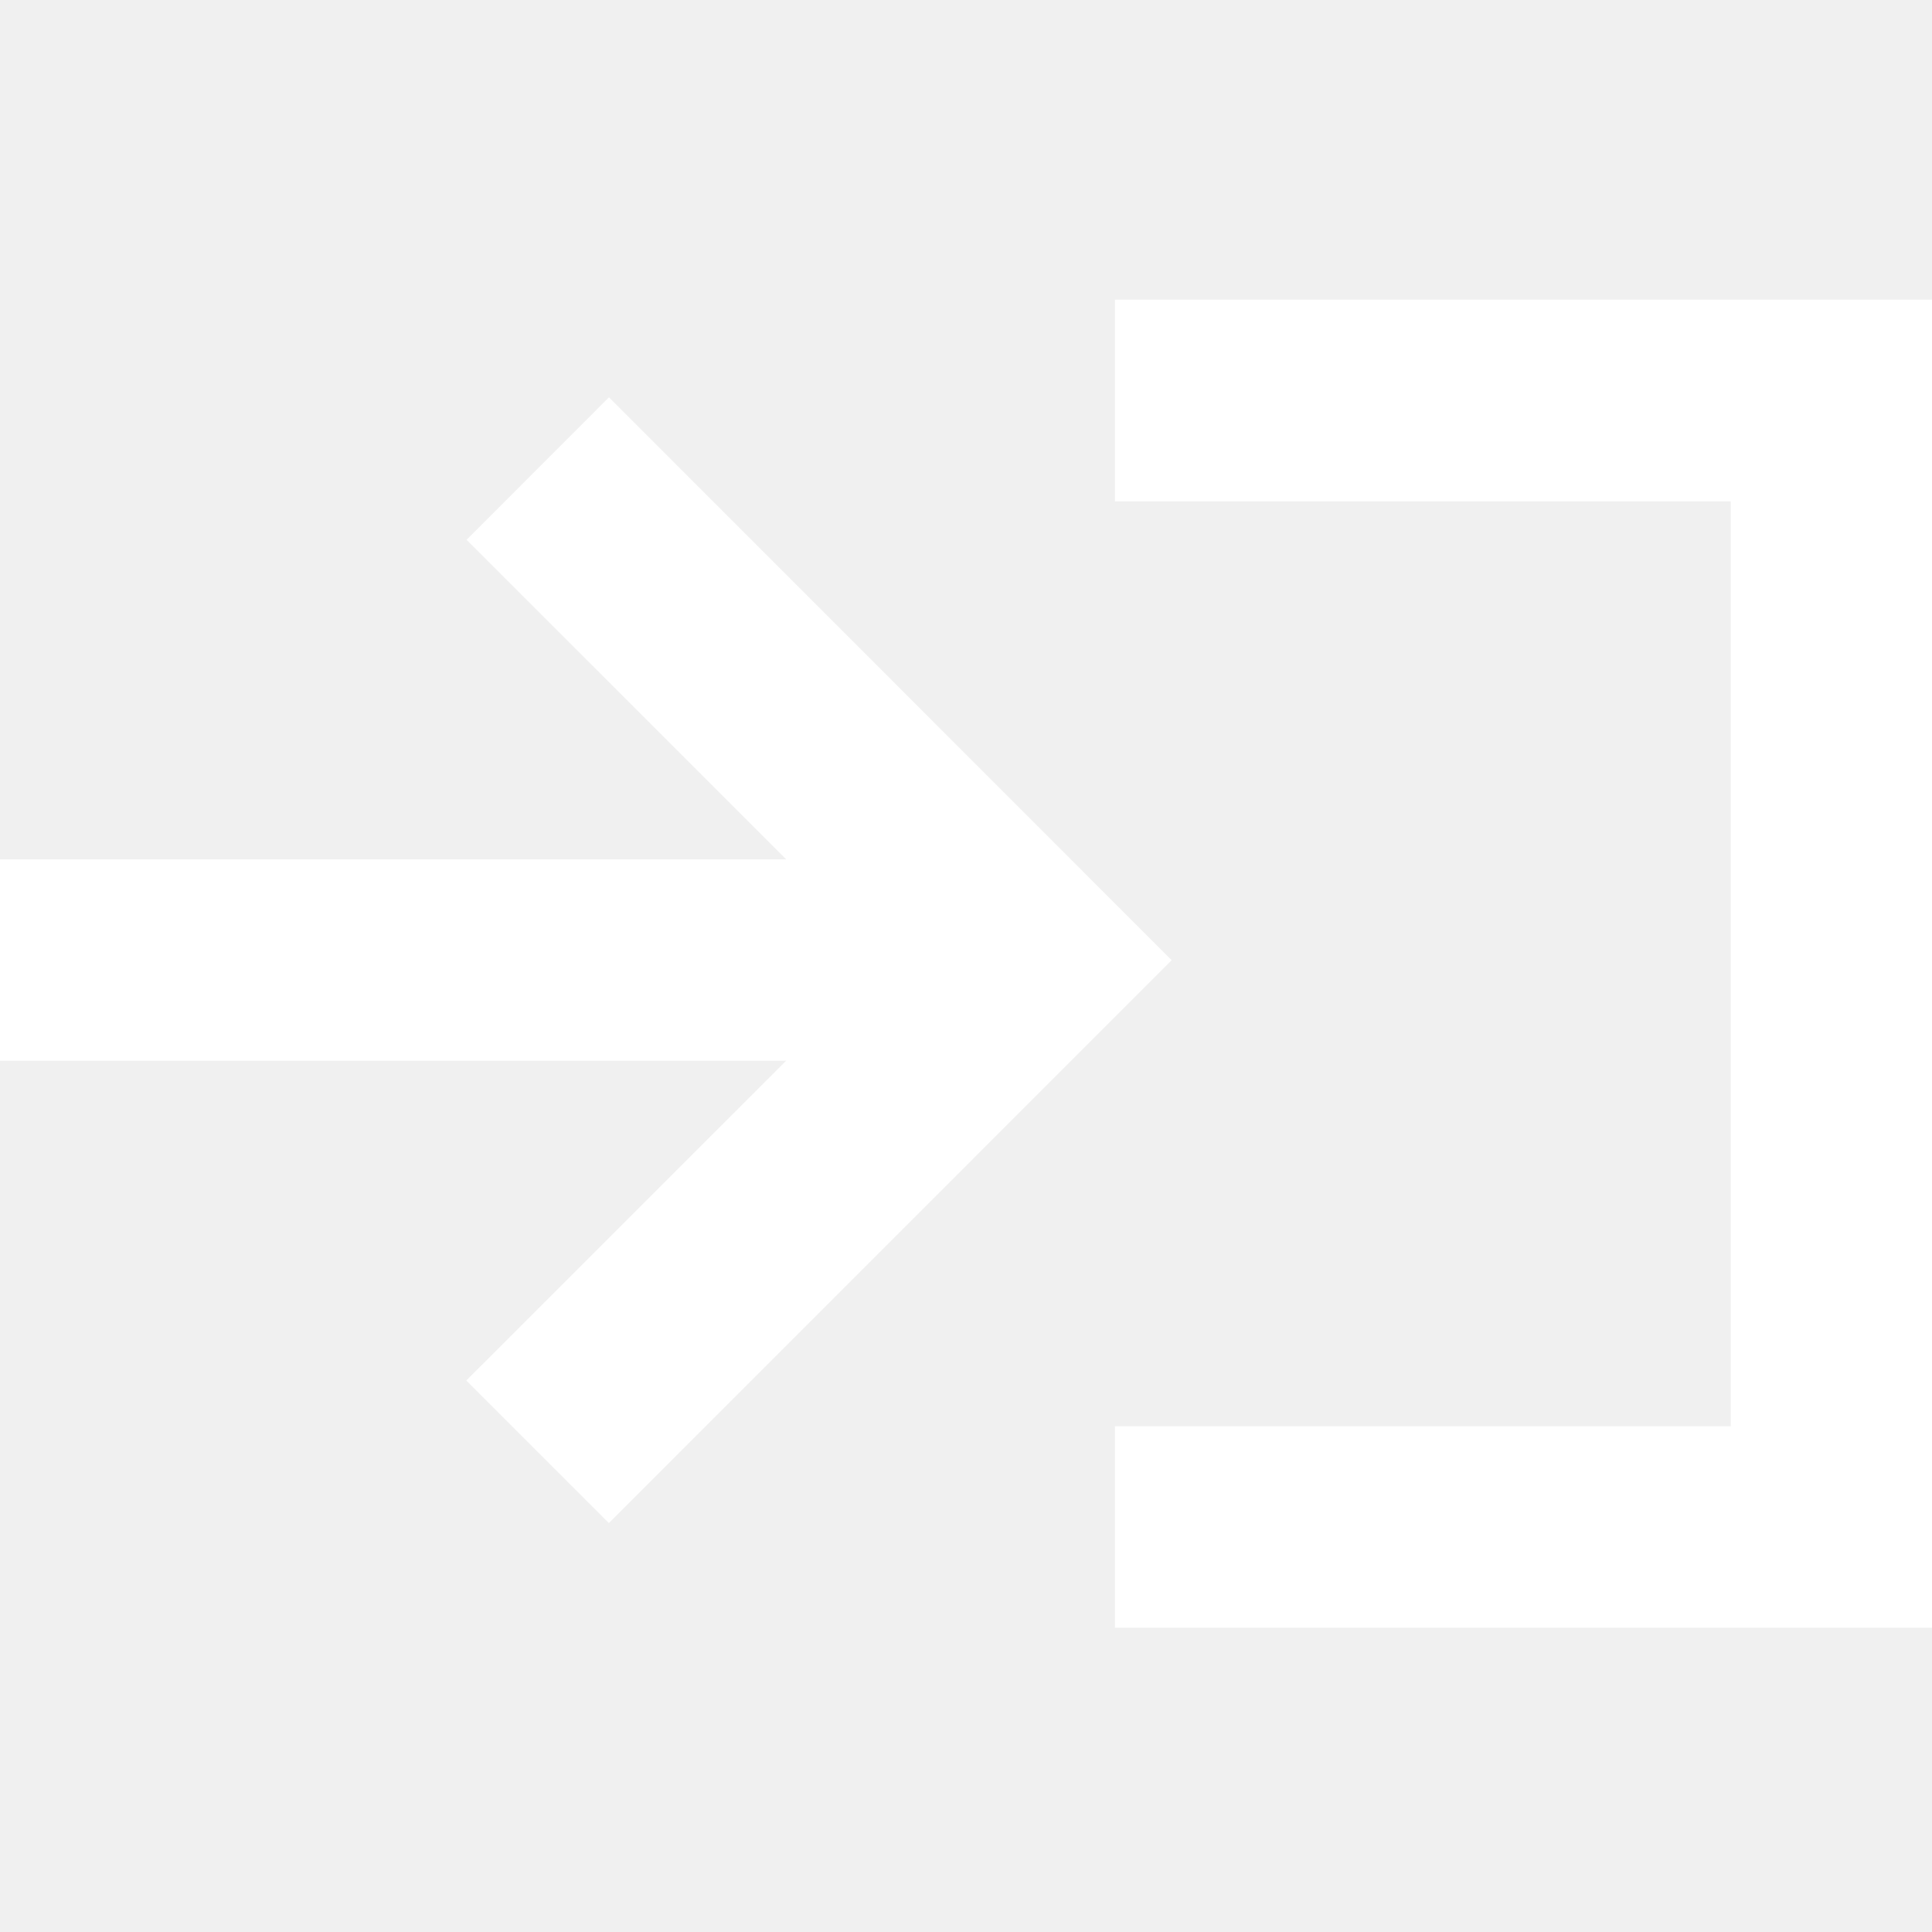
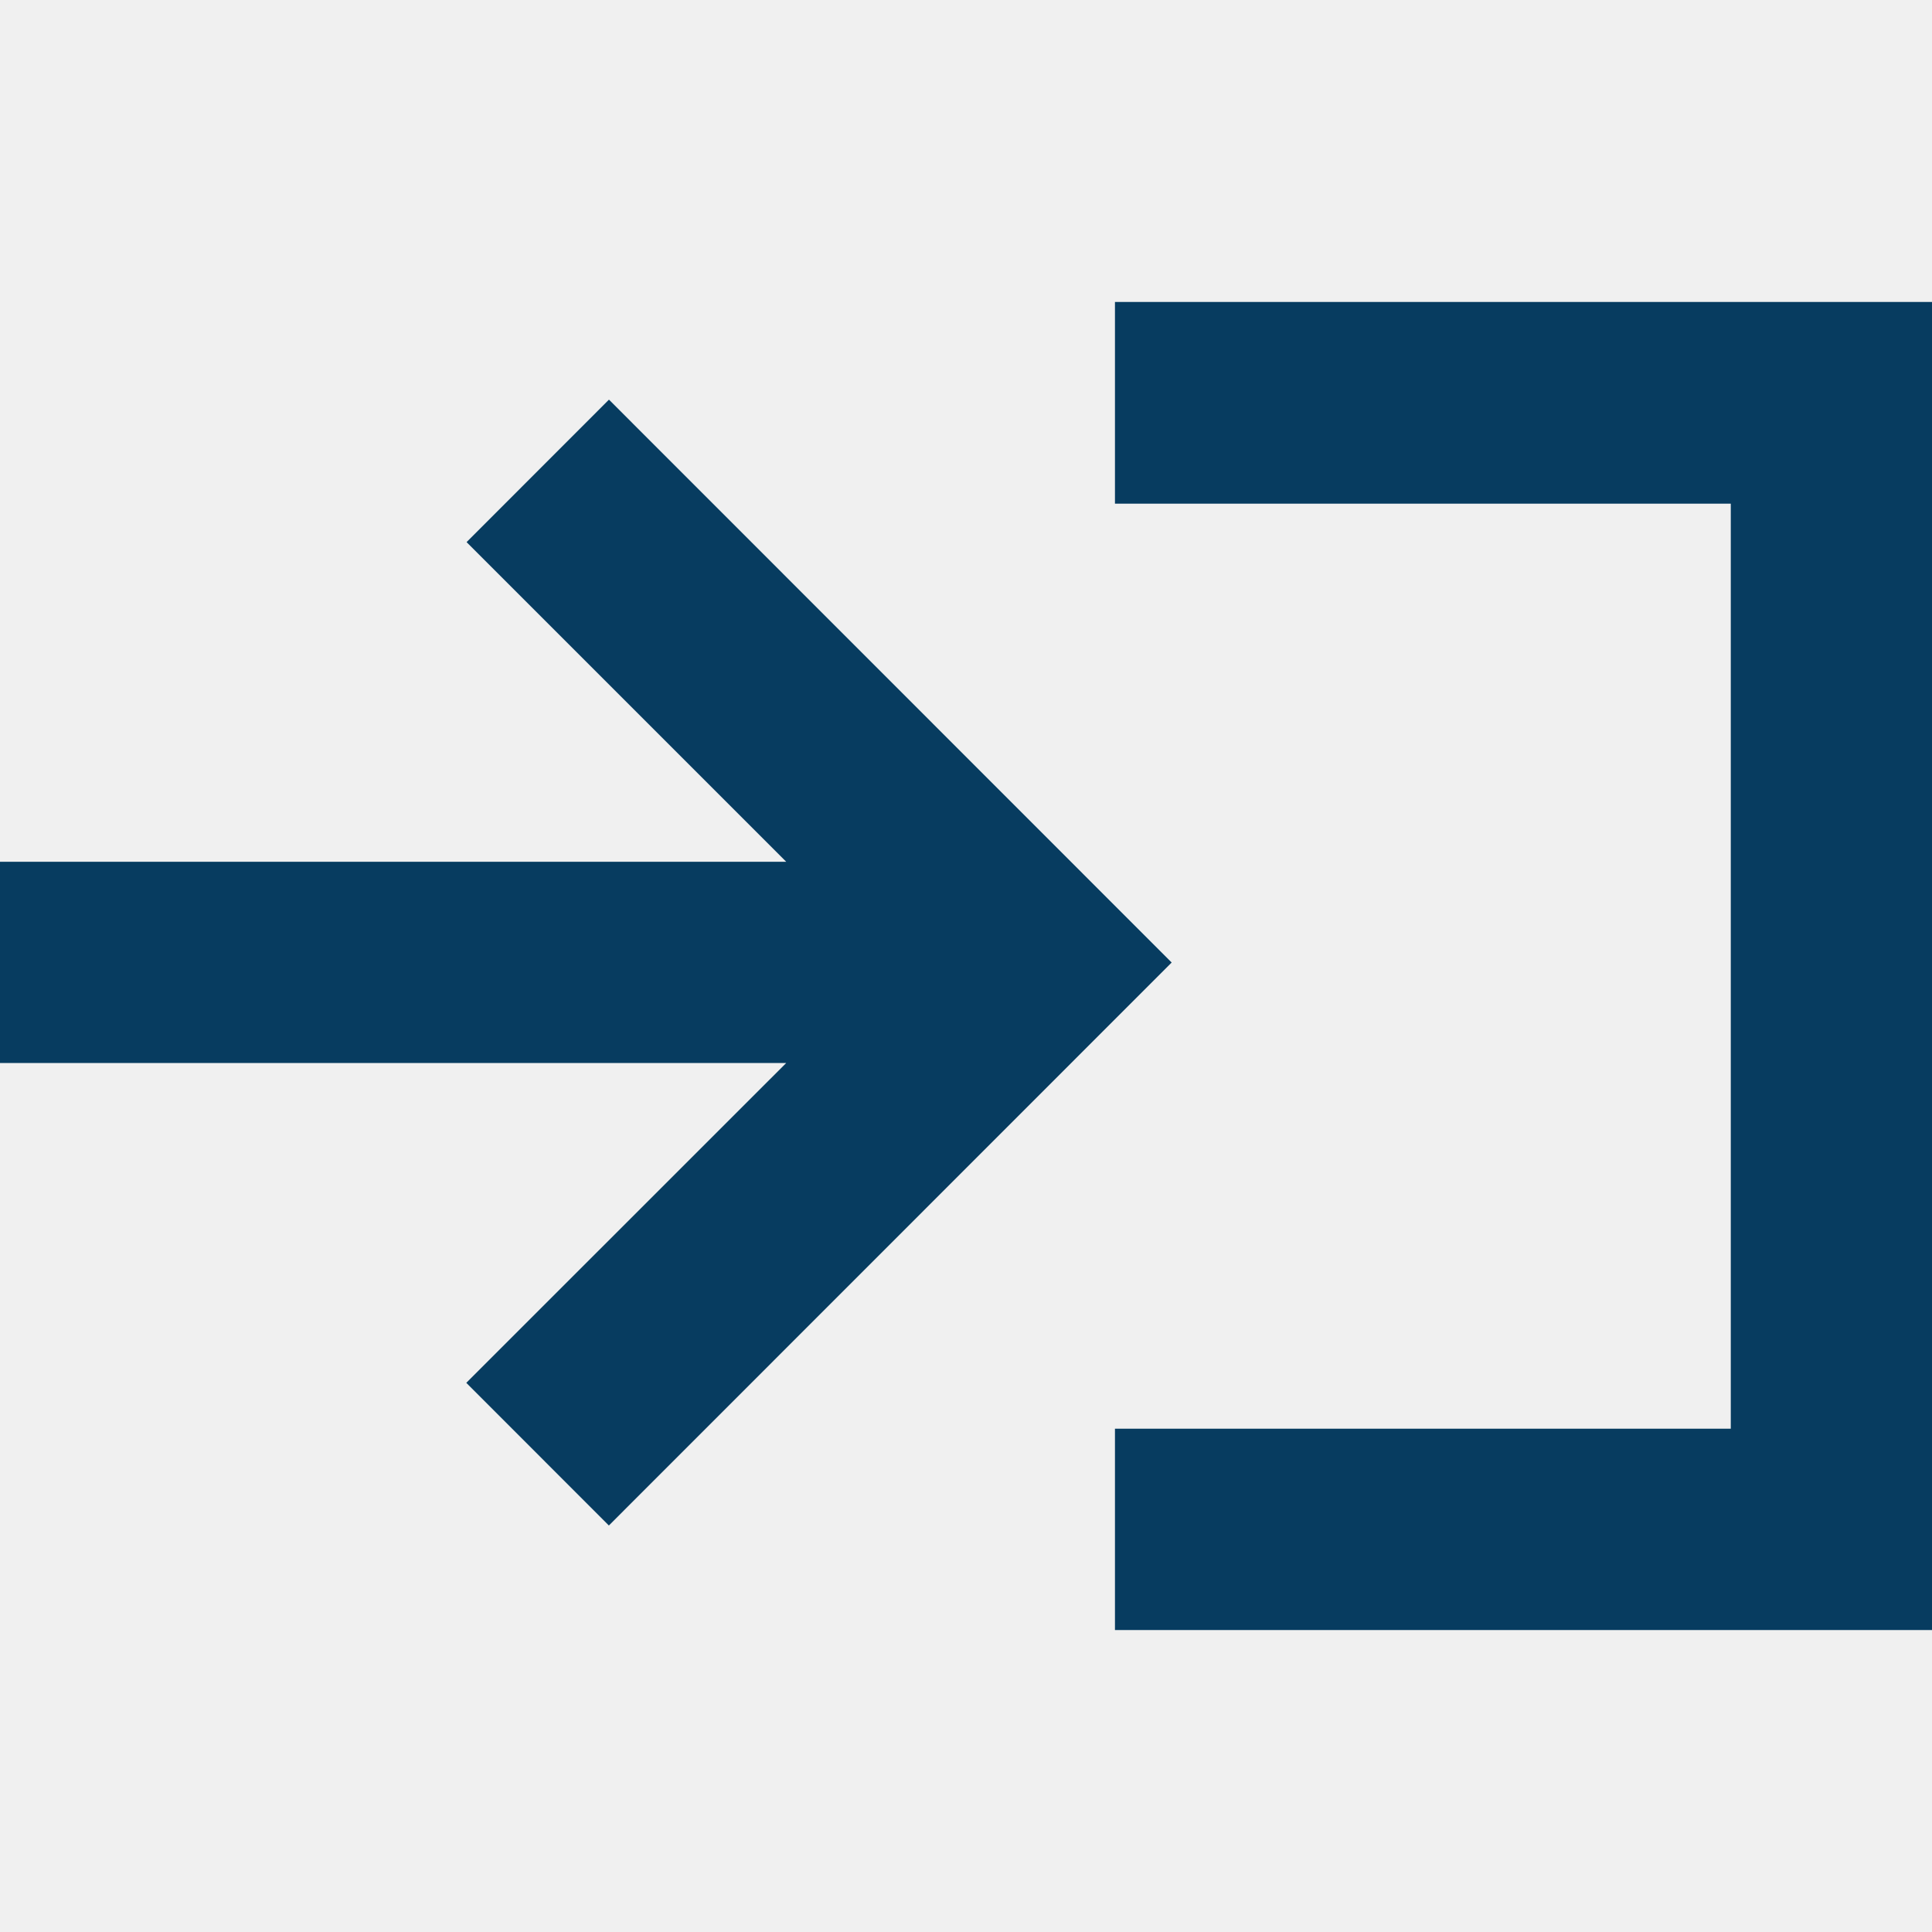
- <svg xmlns="http://www.w3.org/2000/svg" version="1.1" id="Layer_1" x="0px" y="0px" width="20px" height="20px" viewBox="2.5 2.5 20 20" enable-background="new 2.5 2.5 20 20" xml:space="preserve">
-   <path fill="#FFFFFF" d="M14.629,12.44l-5.826,5.827l-1.476-1.476l3.311-3.31H2.5v-2.085h8.139L7.33,8.088l1.474-1.475L14.629,12.44z   M22.5,5.604V19.35h-8.458v-2.085h6.375V7.69h-6.375V5.602H22.5V5.604z" />
+ <svg xmlns="http://www.w3.org/2000/svg" version="1.1" id="Layer_1" x="0px" y="0px" width="20px" height="20px" viewBox="0 0 20 20" enable-background="new 0 0 20 20" xml:space="preserve">
+   <g>
+     <g>
+       <path fill="#073C60" d="M12.129,9.964l-5.826,5.828l-1.476-1.477l3.312-3.311H0V8.921h8.139L4.83,5.612l1.474-1.475L12.129,9.964z     M20,3.128v13.746h-8.458V14.79h6.375V5.214h-6.375V3.126H20V3.128z" />
+     </g>
+   </g>
</svg>
